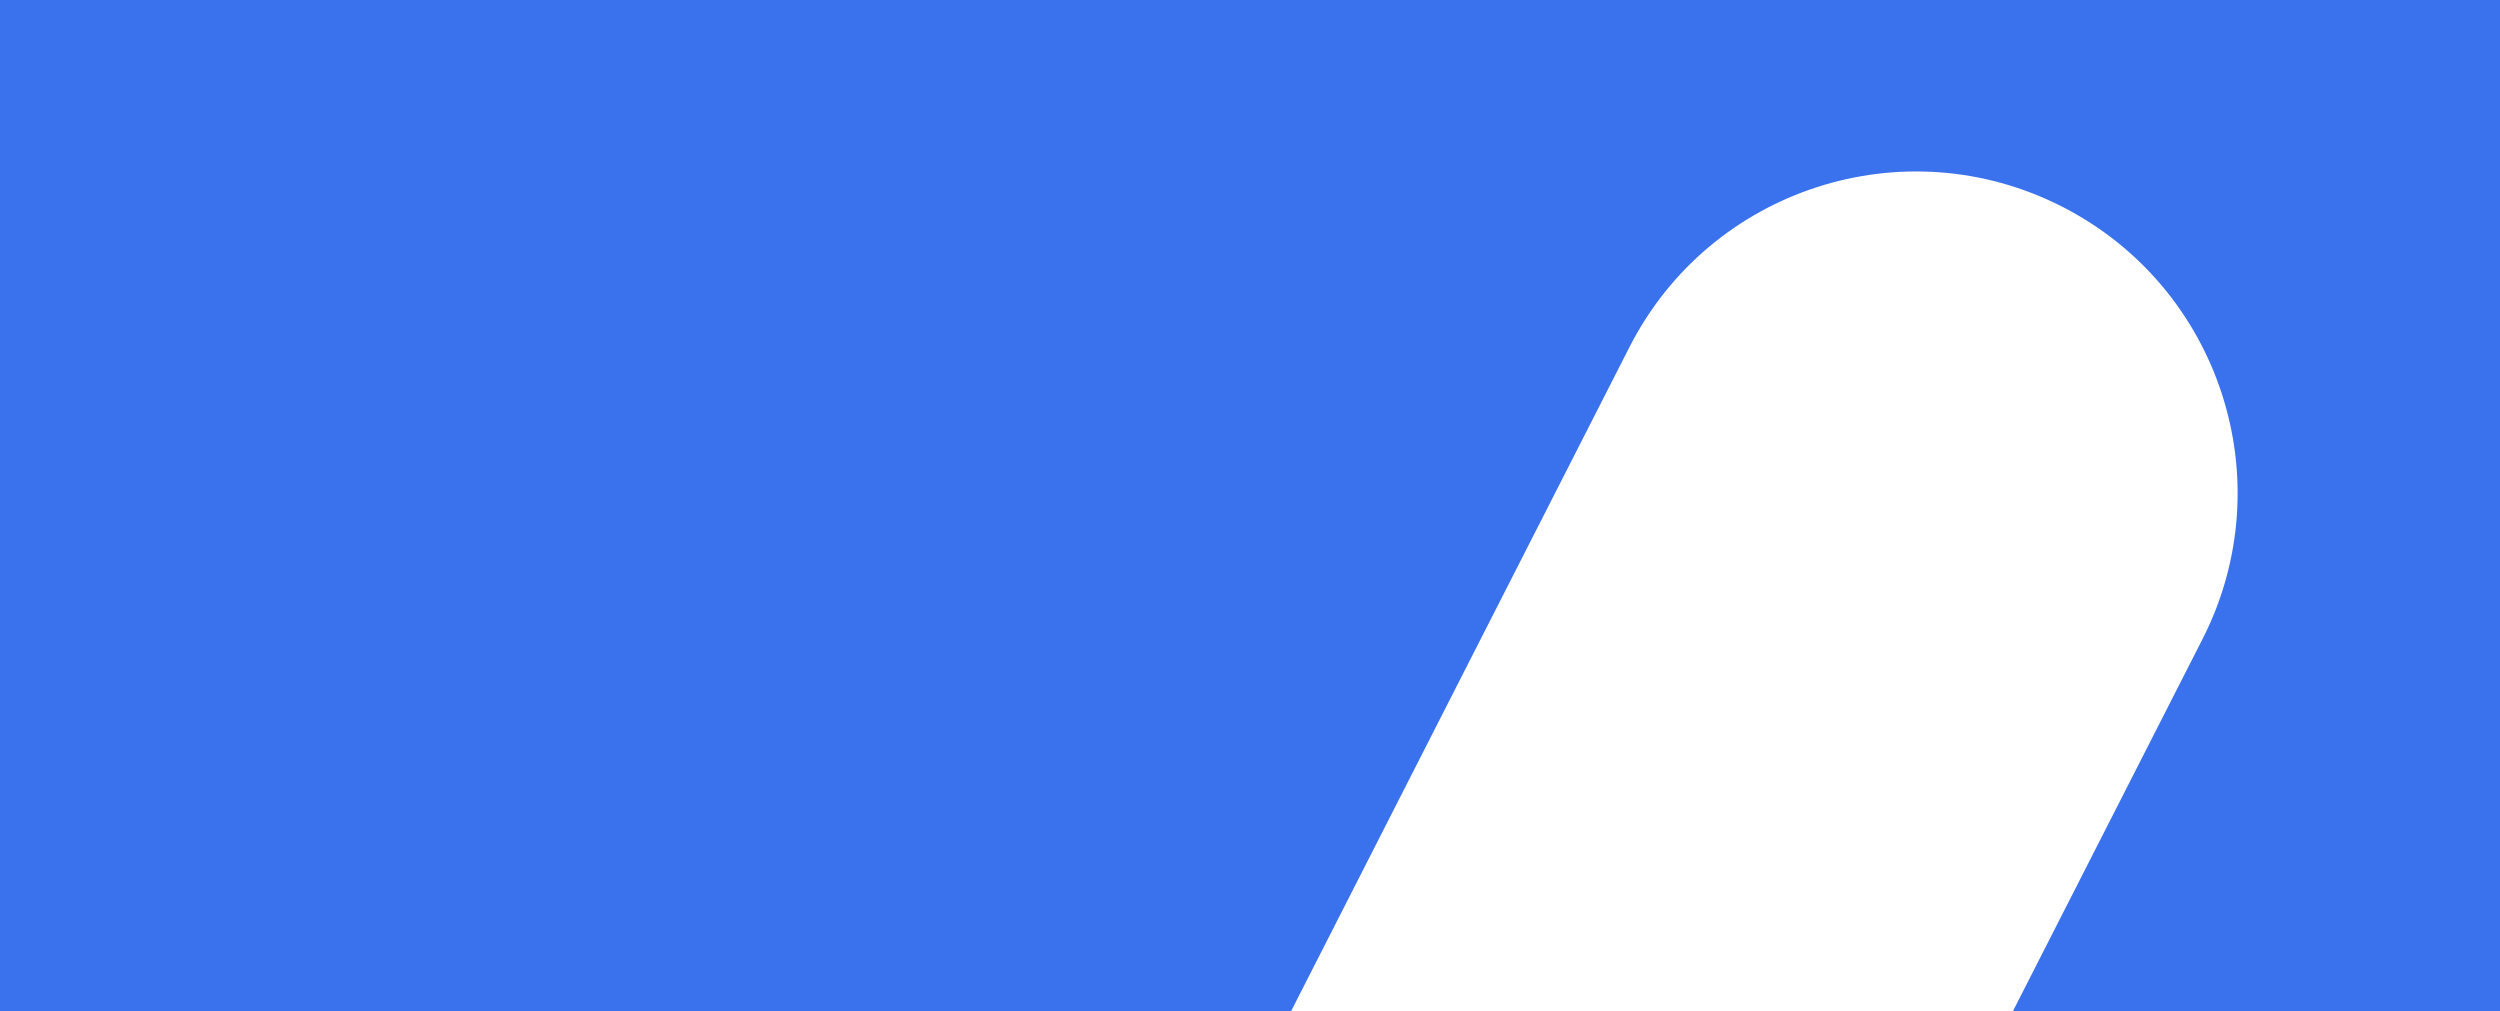
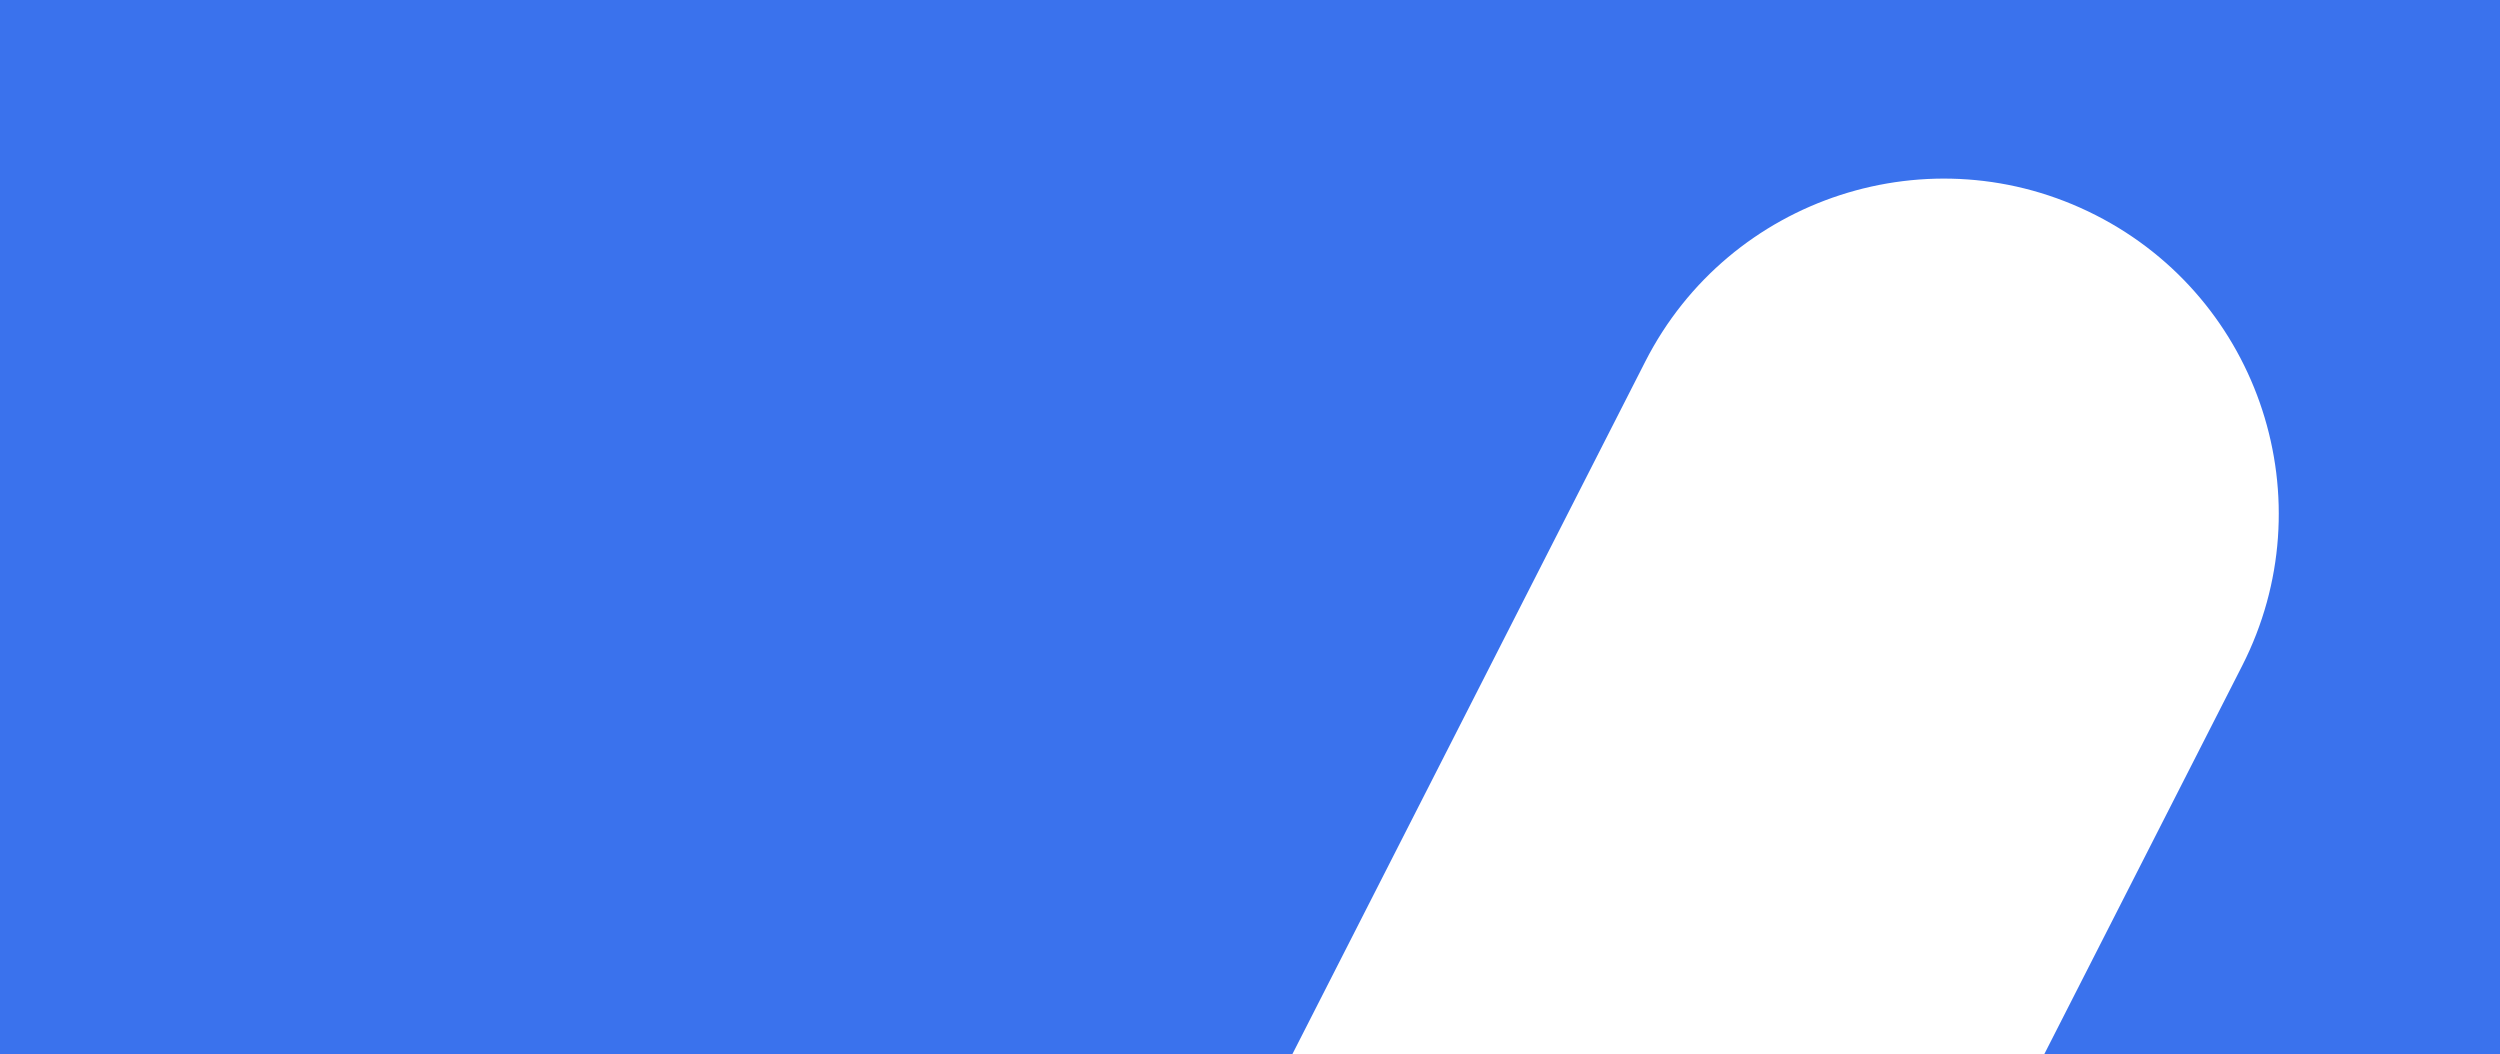
- <svg xmlns="http://www.w3.org/2000/svg" width="1600" height="647" viewBox="0 0 1536 647" fill="none">
+ <svg xmlns="http://www.w3.org/2000/svg" width="1536" height="647" viewBox="0 0 1536 647" fill="none">
  <path opacity="0.9" fill-rule="evenodd" clip-rule="evenodd" d="M1728 0H-192V820H771.954C756.512 770.495 759.651 715.148 785.054 665.292L1010.85 222.152C1062.45 120.875 1186.38 80.606 1287.66 132.209C1388.94 183.813 1429.21 307.747 1377.6 409.024L1168.2 820H1728V0Z" fill="#2563EB" />
</svg>
